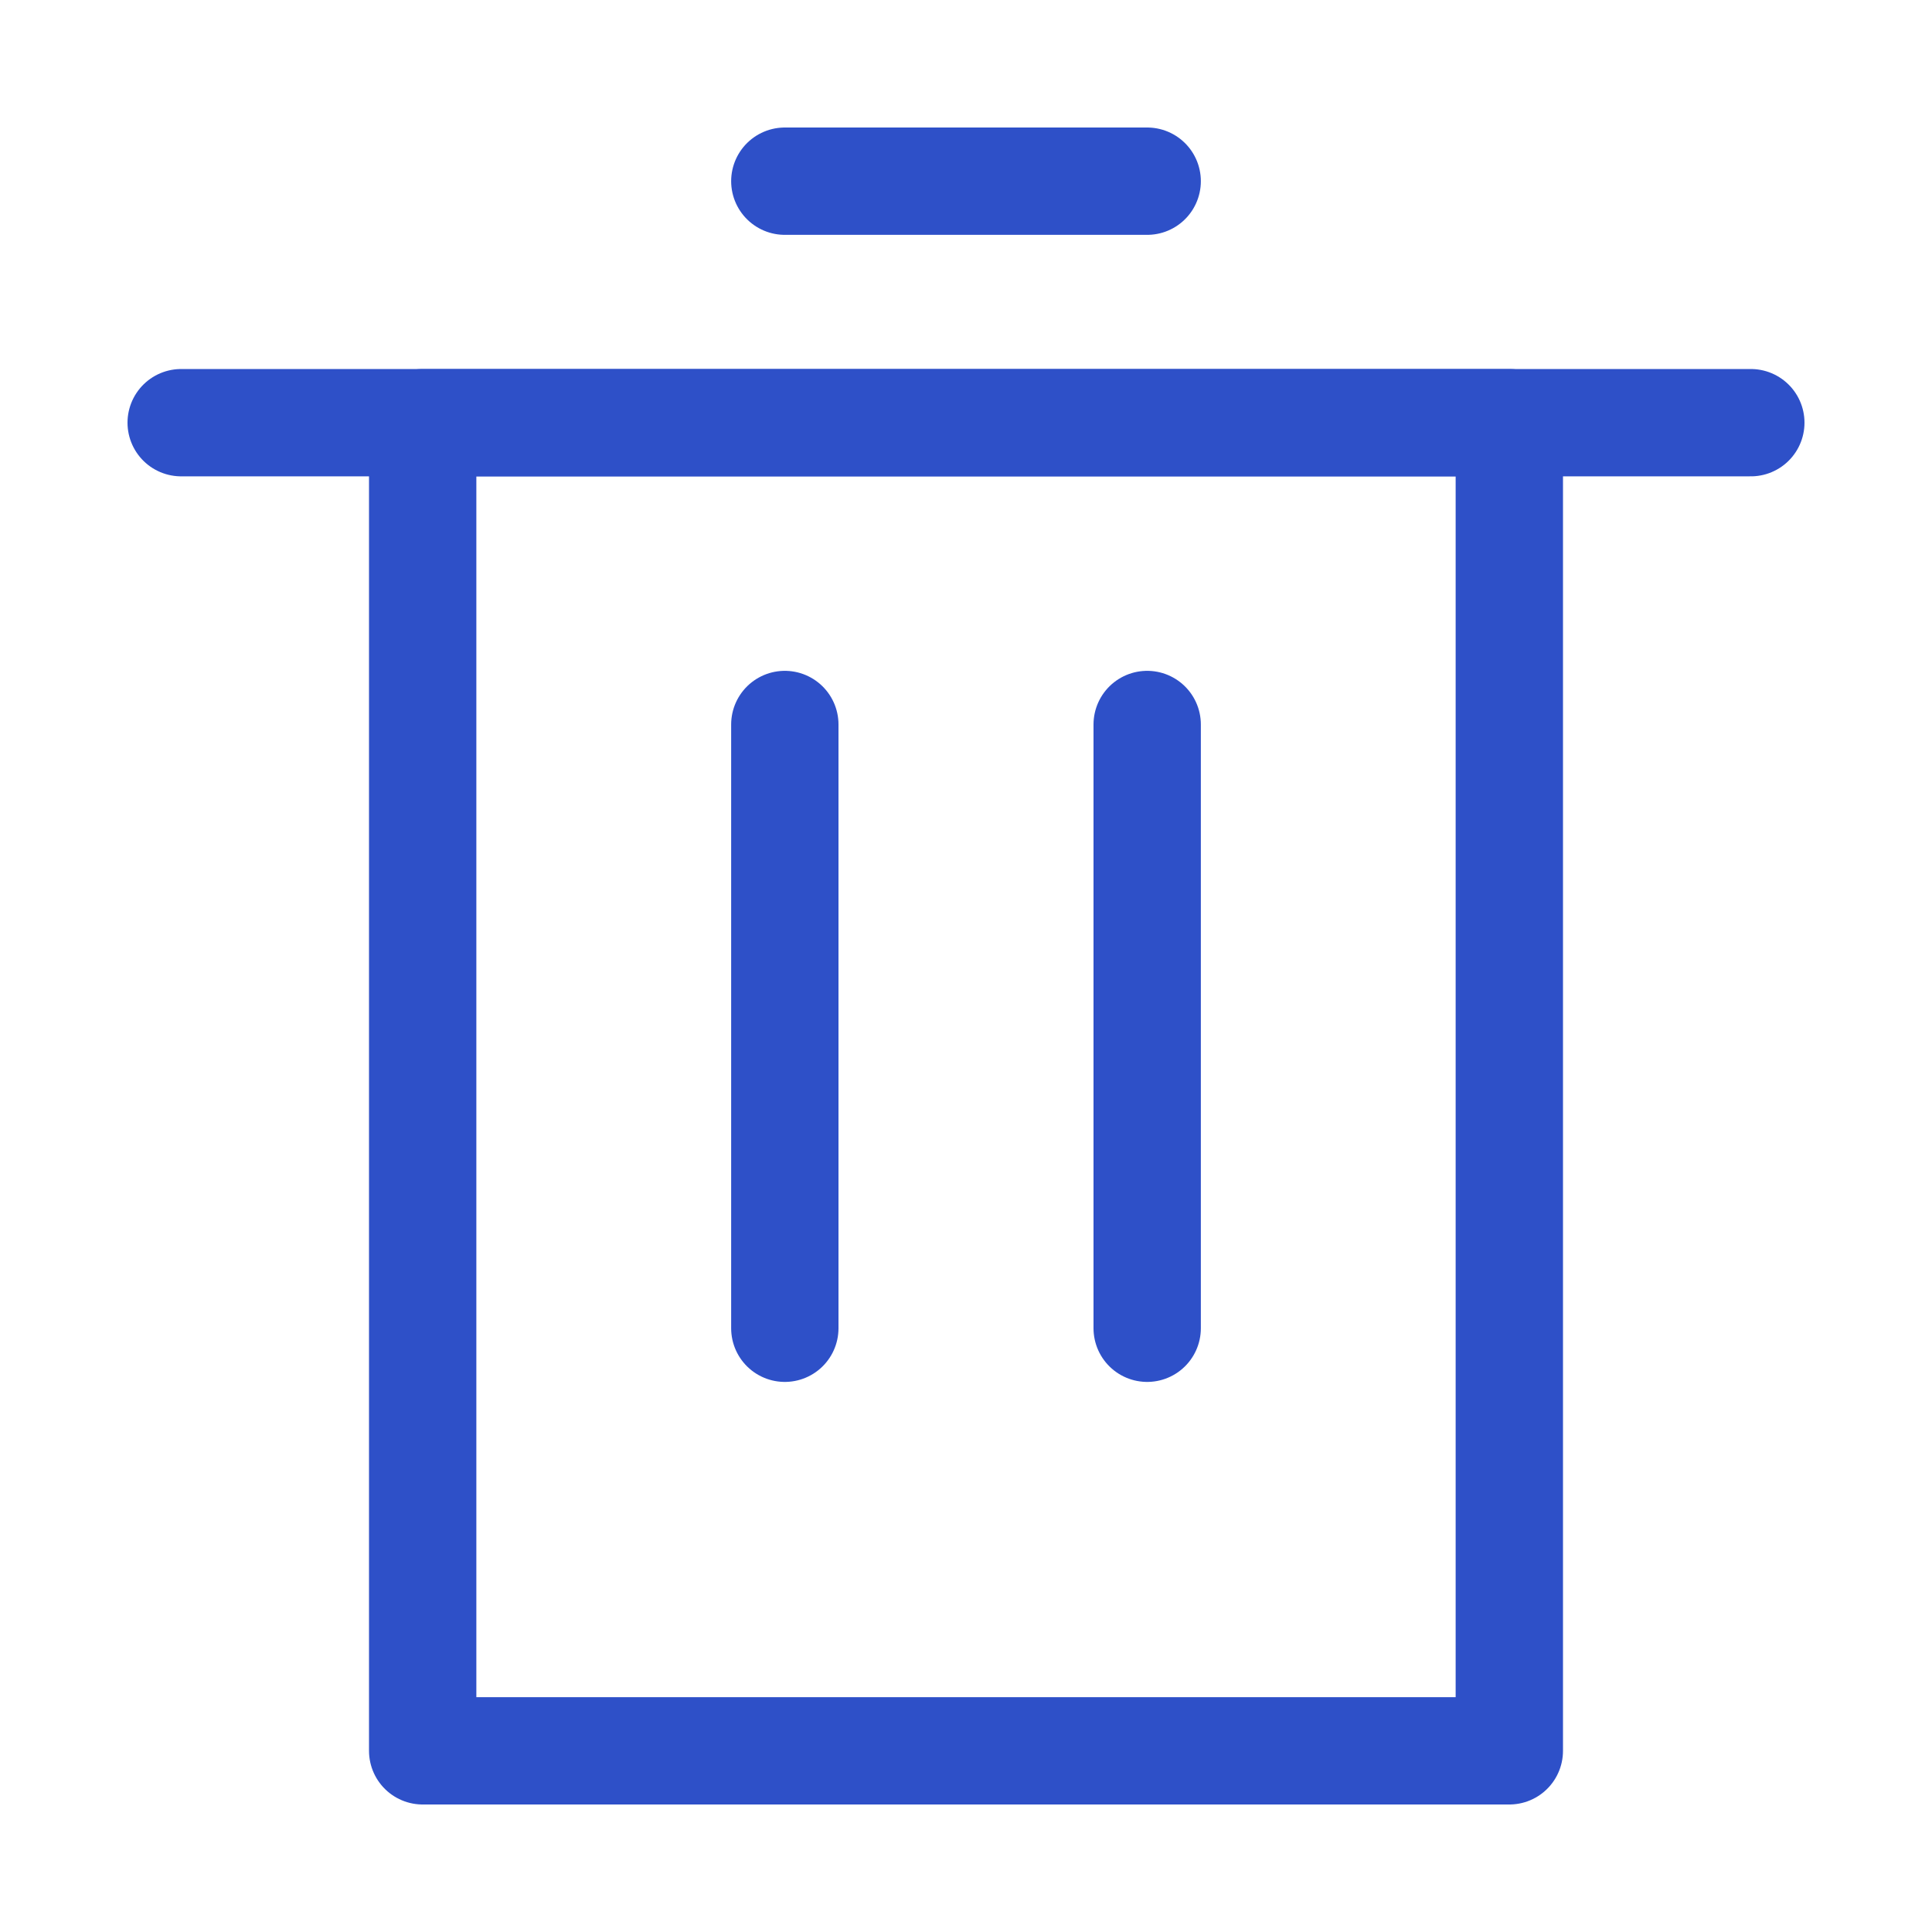
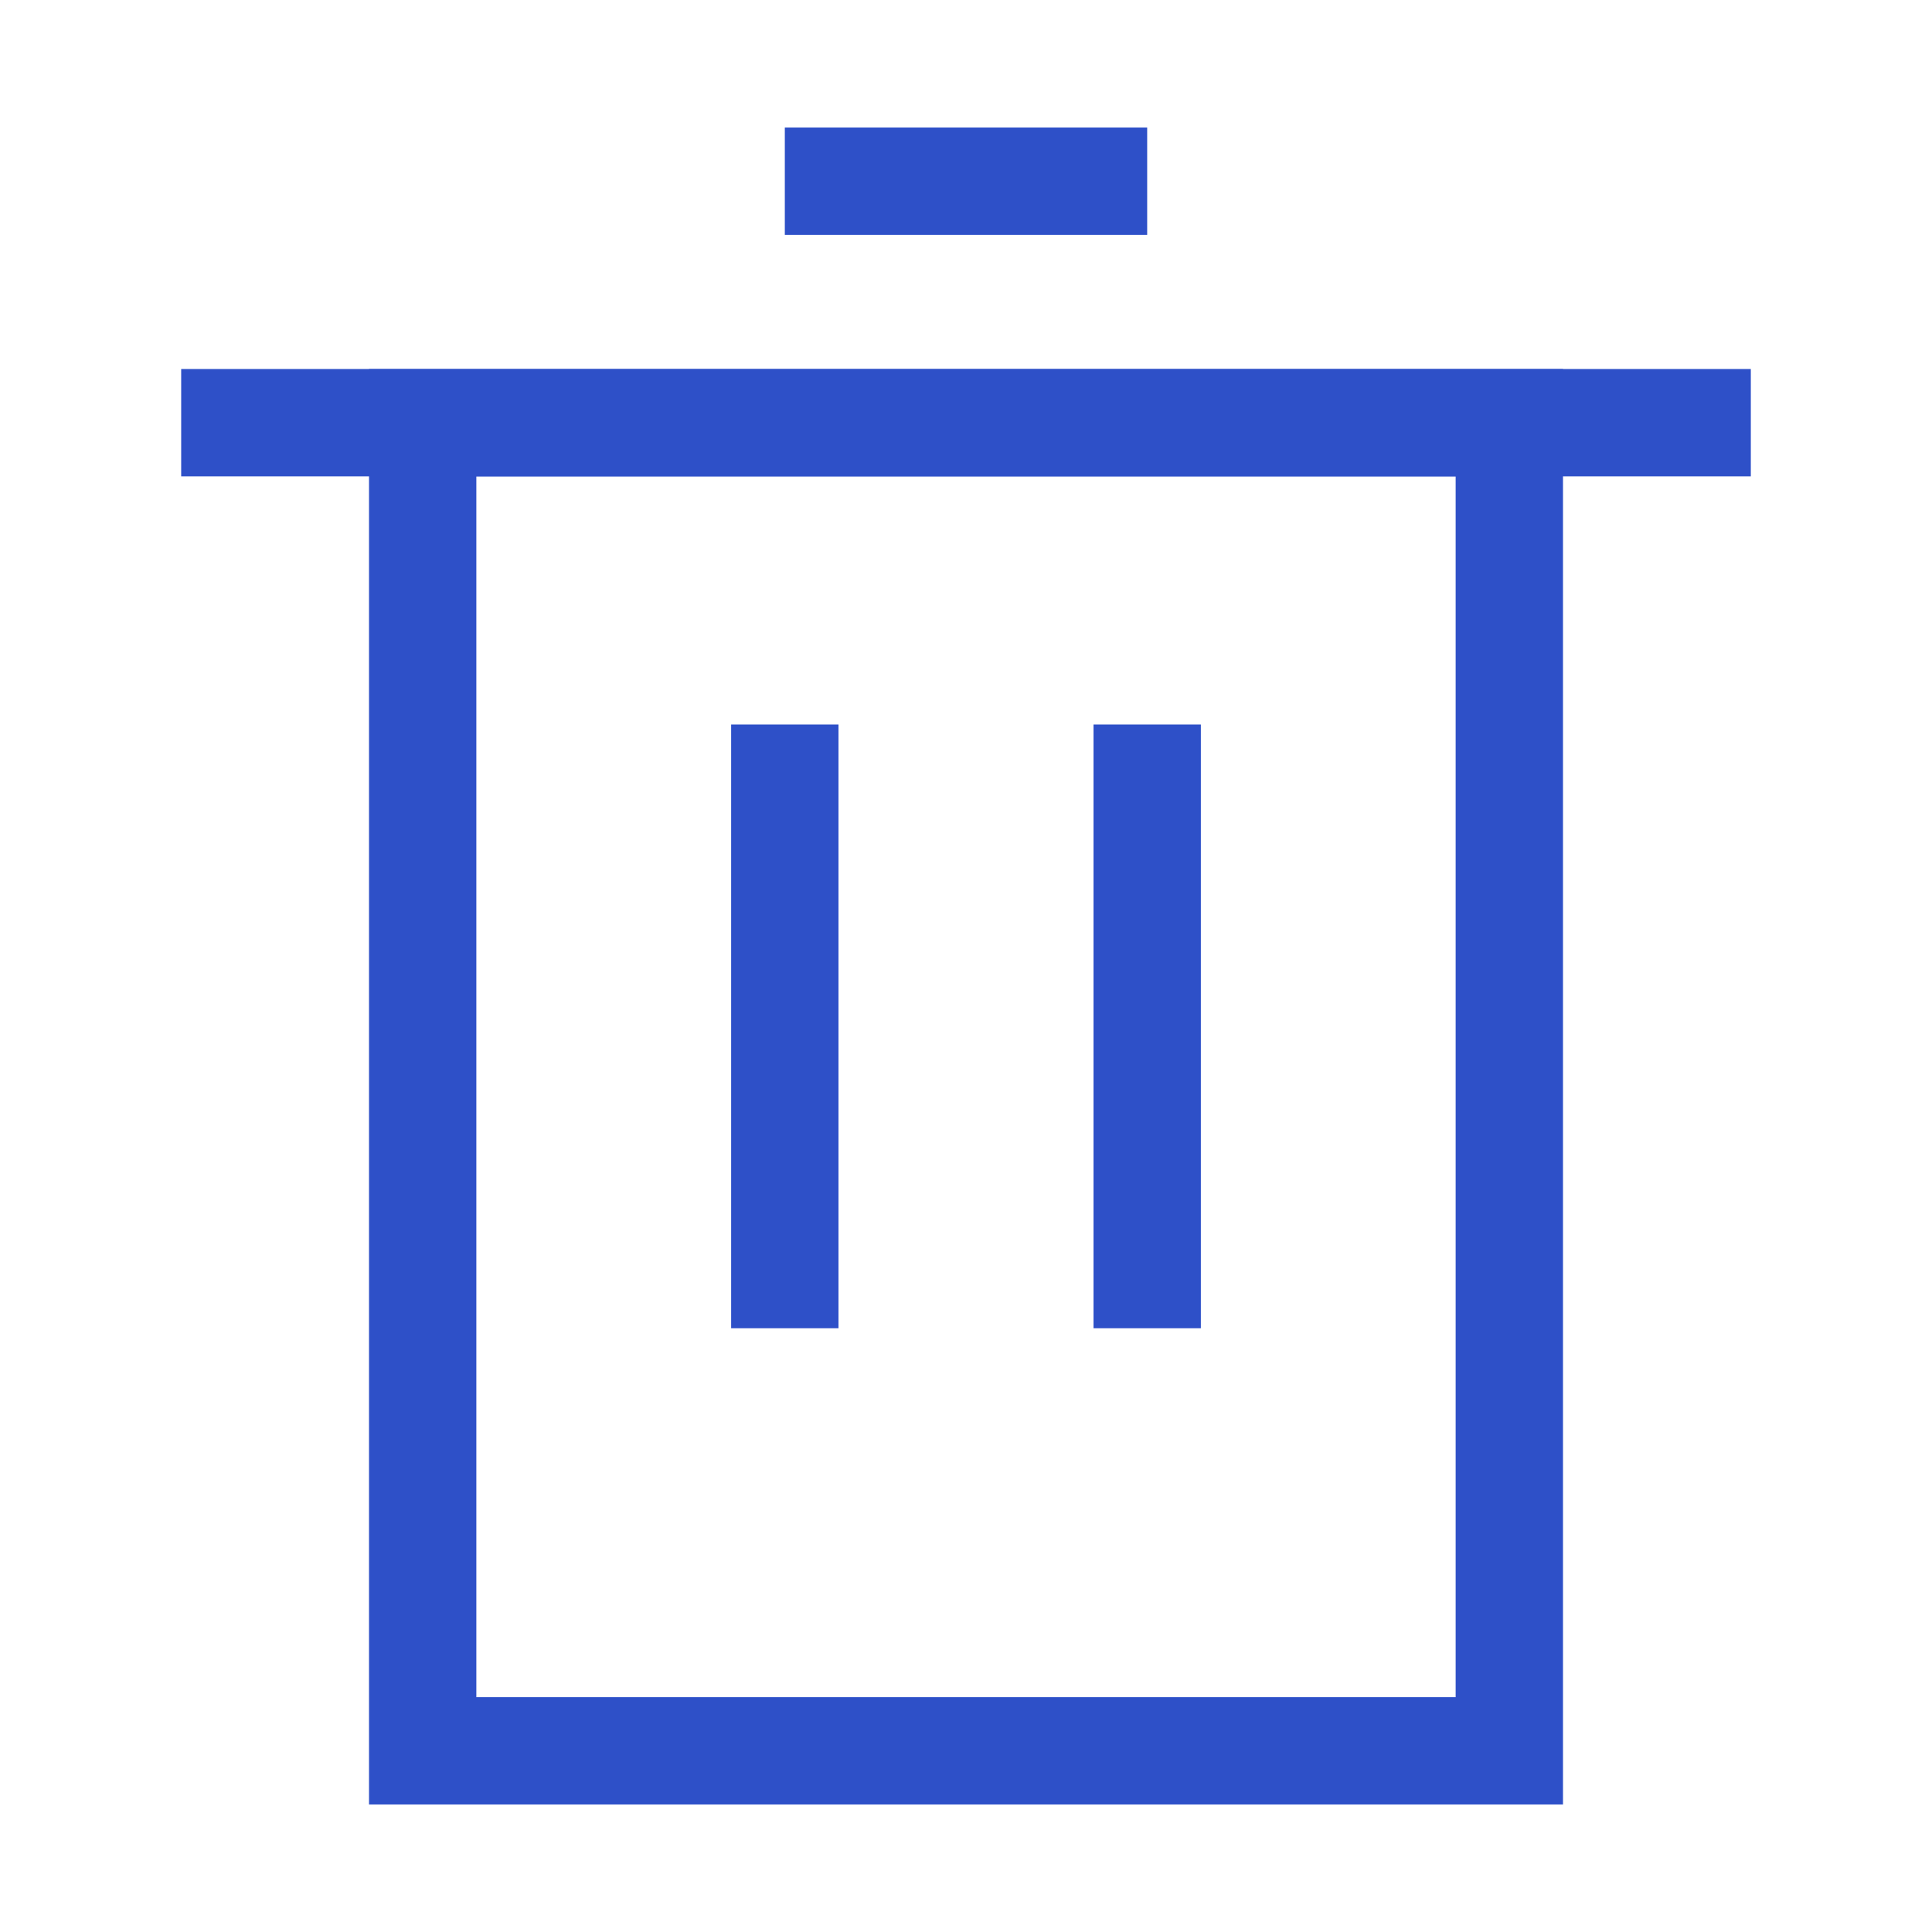
<svg xmlns="http://www.w3.org/2000/svg" width="18" height="18" viewBox="0 0 18 18" fill="none">
-   <path d="M14.062 3.938H3.938V16.312H14.062V3.938Z" stroke="#2E50C8" stroke-linecap="round" stroke-linejoin="round" />
-   <path d="M1.688 3.938H16.312" stroke="#2E50C8" stroke-linecap="round" stroke-linejoin="round" />
-   <path d="M7.312 1.688H10.688" stroke="#2E50C8" stroke-linecap="round" stroke-linejoin="round" />
-   <path d="M7.312 6.75V12.375" stroke="#2E50C8" stroke-linecap="round" stroke-linejoin="round" />
-   <path d="M10.688 6.75V12.375" stroke="#2E50C8" stroke-linecap="round" stroke-linejoin="round" />
+   <path d="M14.062 3.938H3.938V16.312H14.062V3.938Z" stroke="#2E50C8" strokeLinecap="round" strokeLinejoin="round" />
+   <path d="M1.688 3.938H16.312" stroke="#2E50C8" strokeLinecap="round" strokeLinejoin="round" />
+   <path d="M7.312 1.688H10.688" stroke="#2E50C8" strokeLinecap="round" strokeLinejoin="round" />
+   <path d="M7.312 6.75V12.375" stroke="#2E50C8" strokeLinecap="round" strokeLinejoin="round" />
+   <path d="M10.688 6.75V12.375" stroke="#2E50C8" strokeLinecap="round" strokeLinejoin="round" />
</svg>
